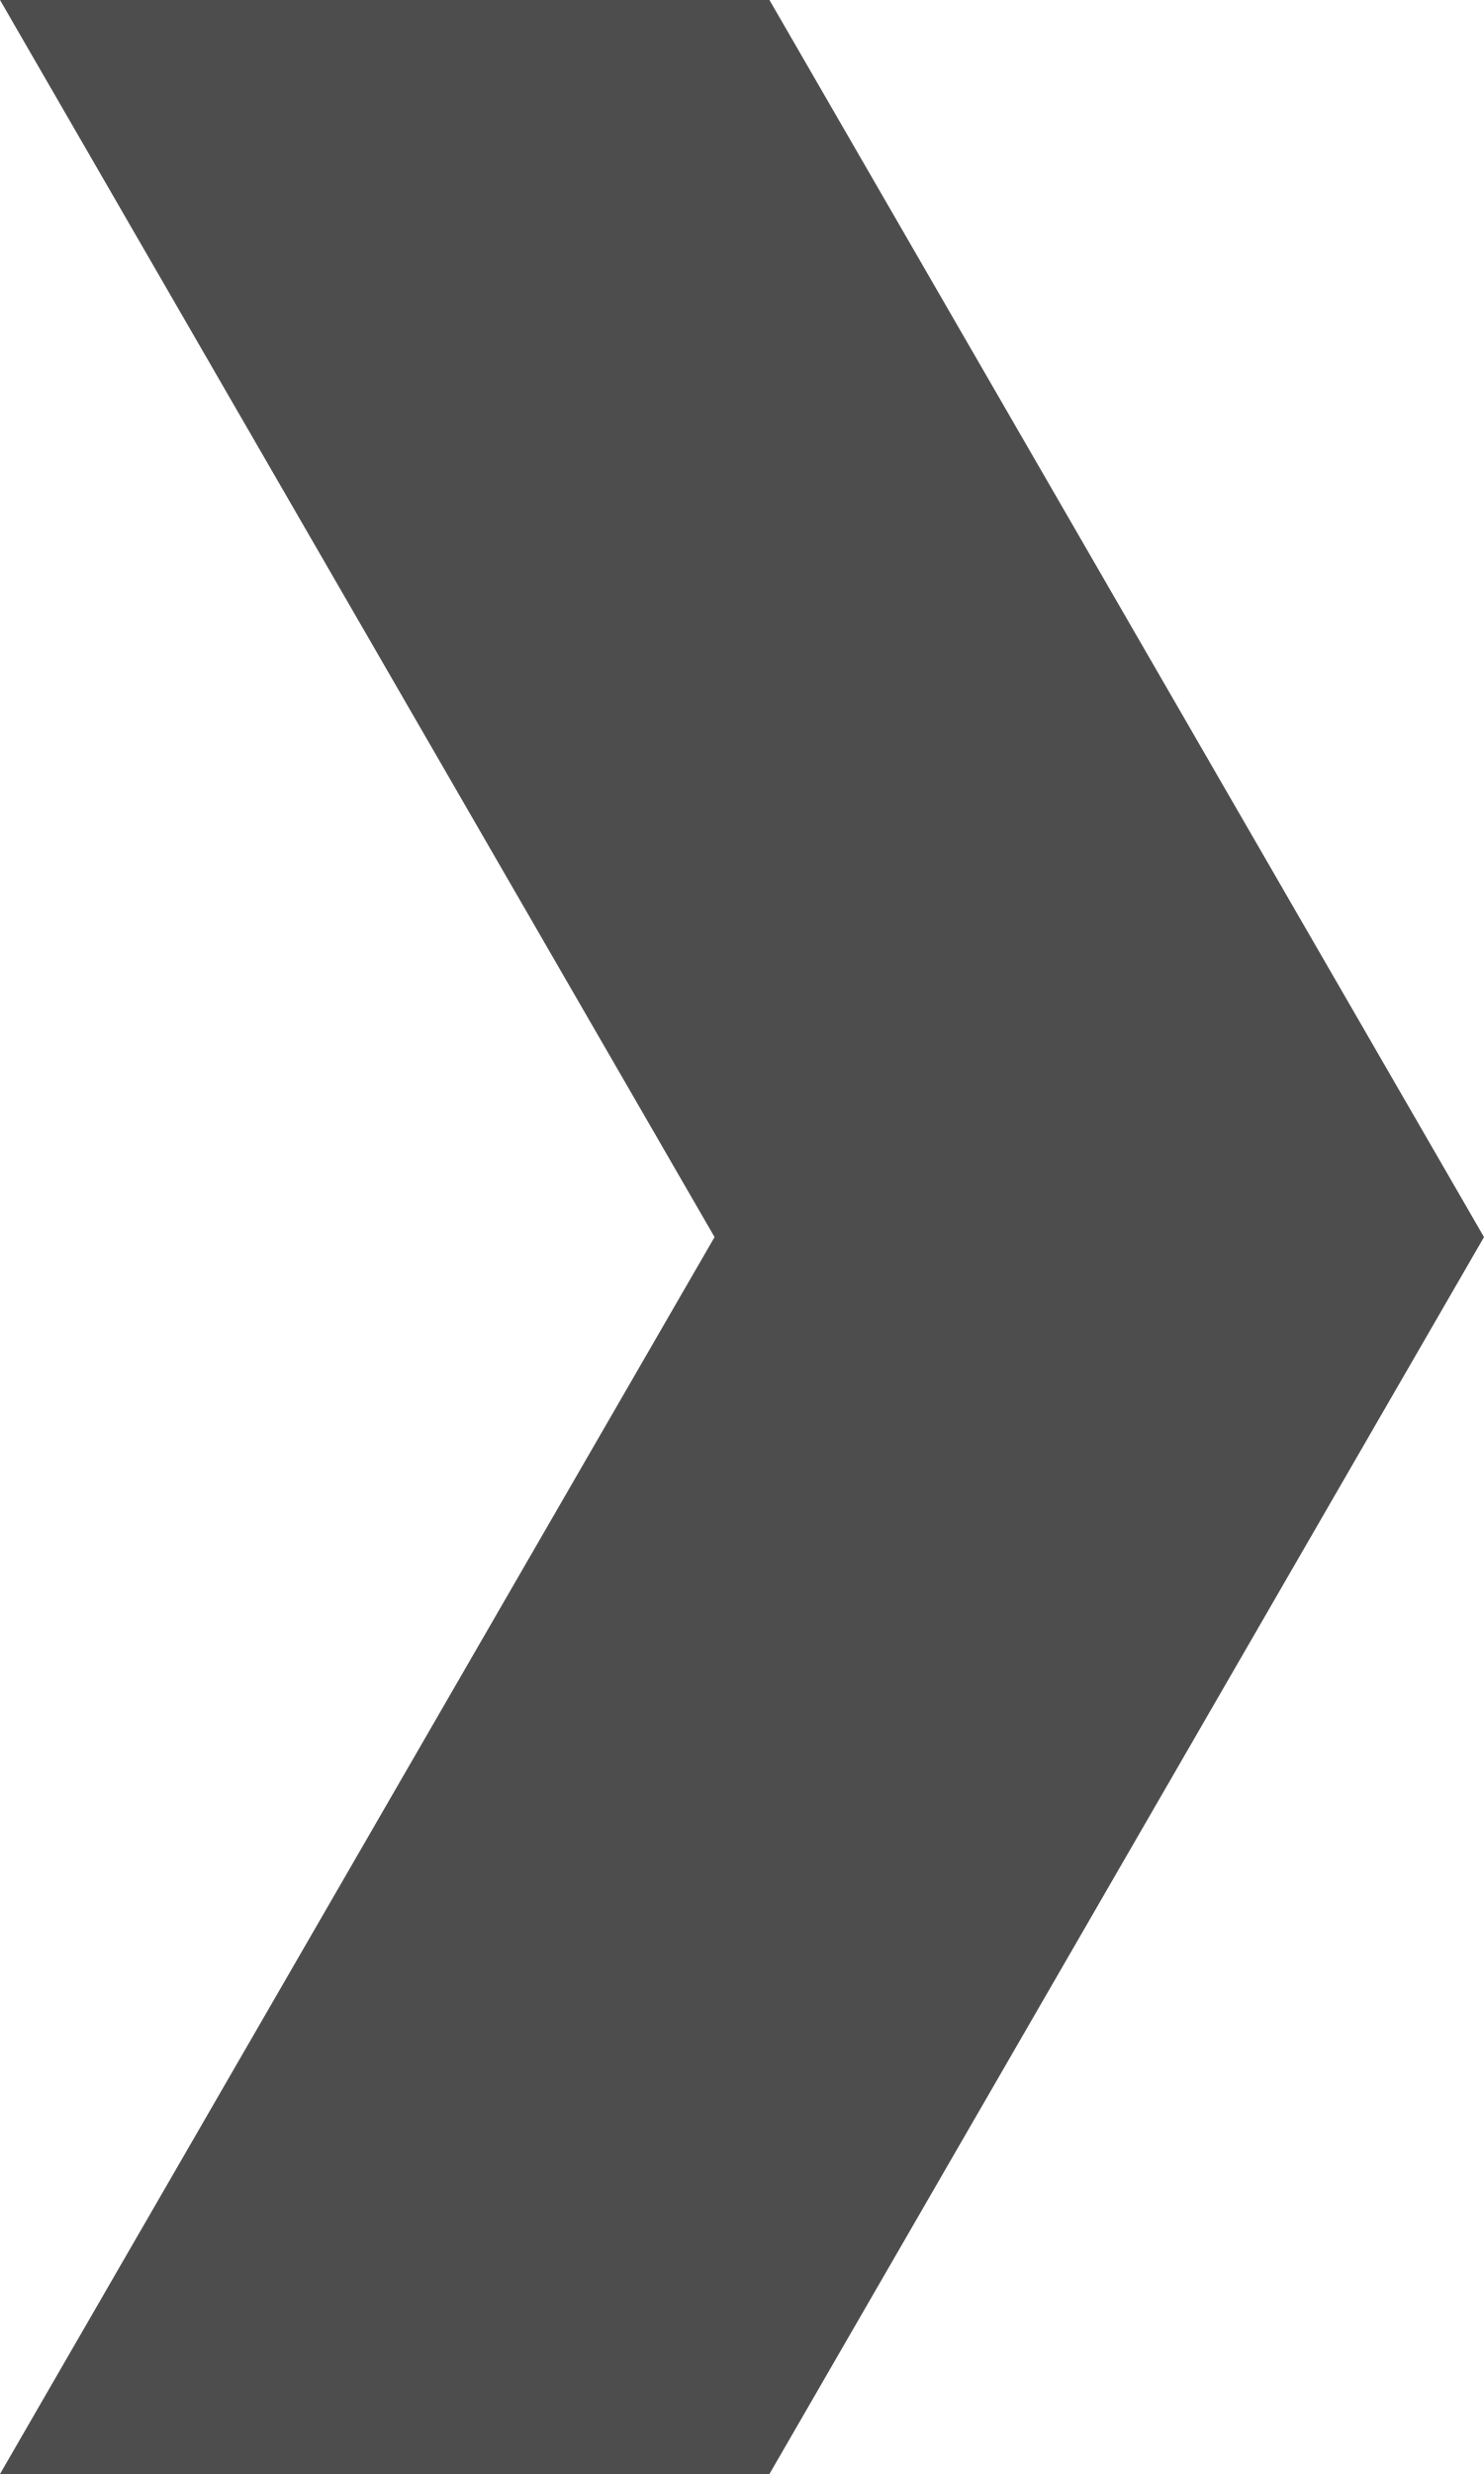
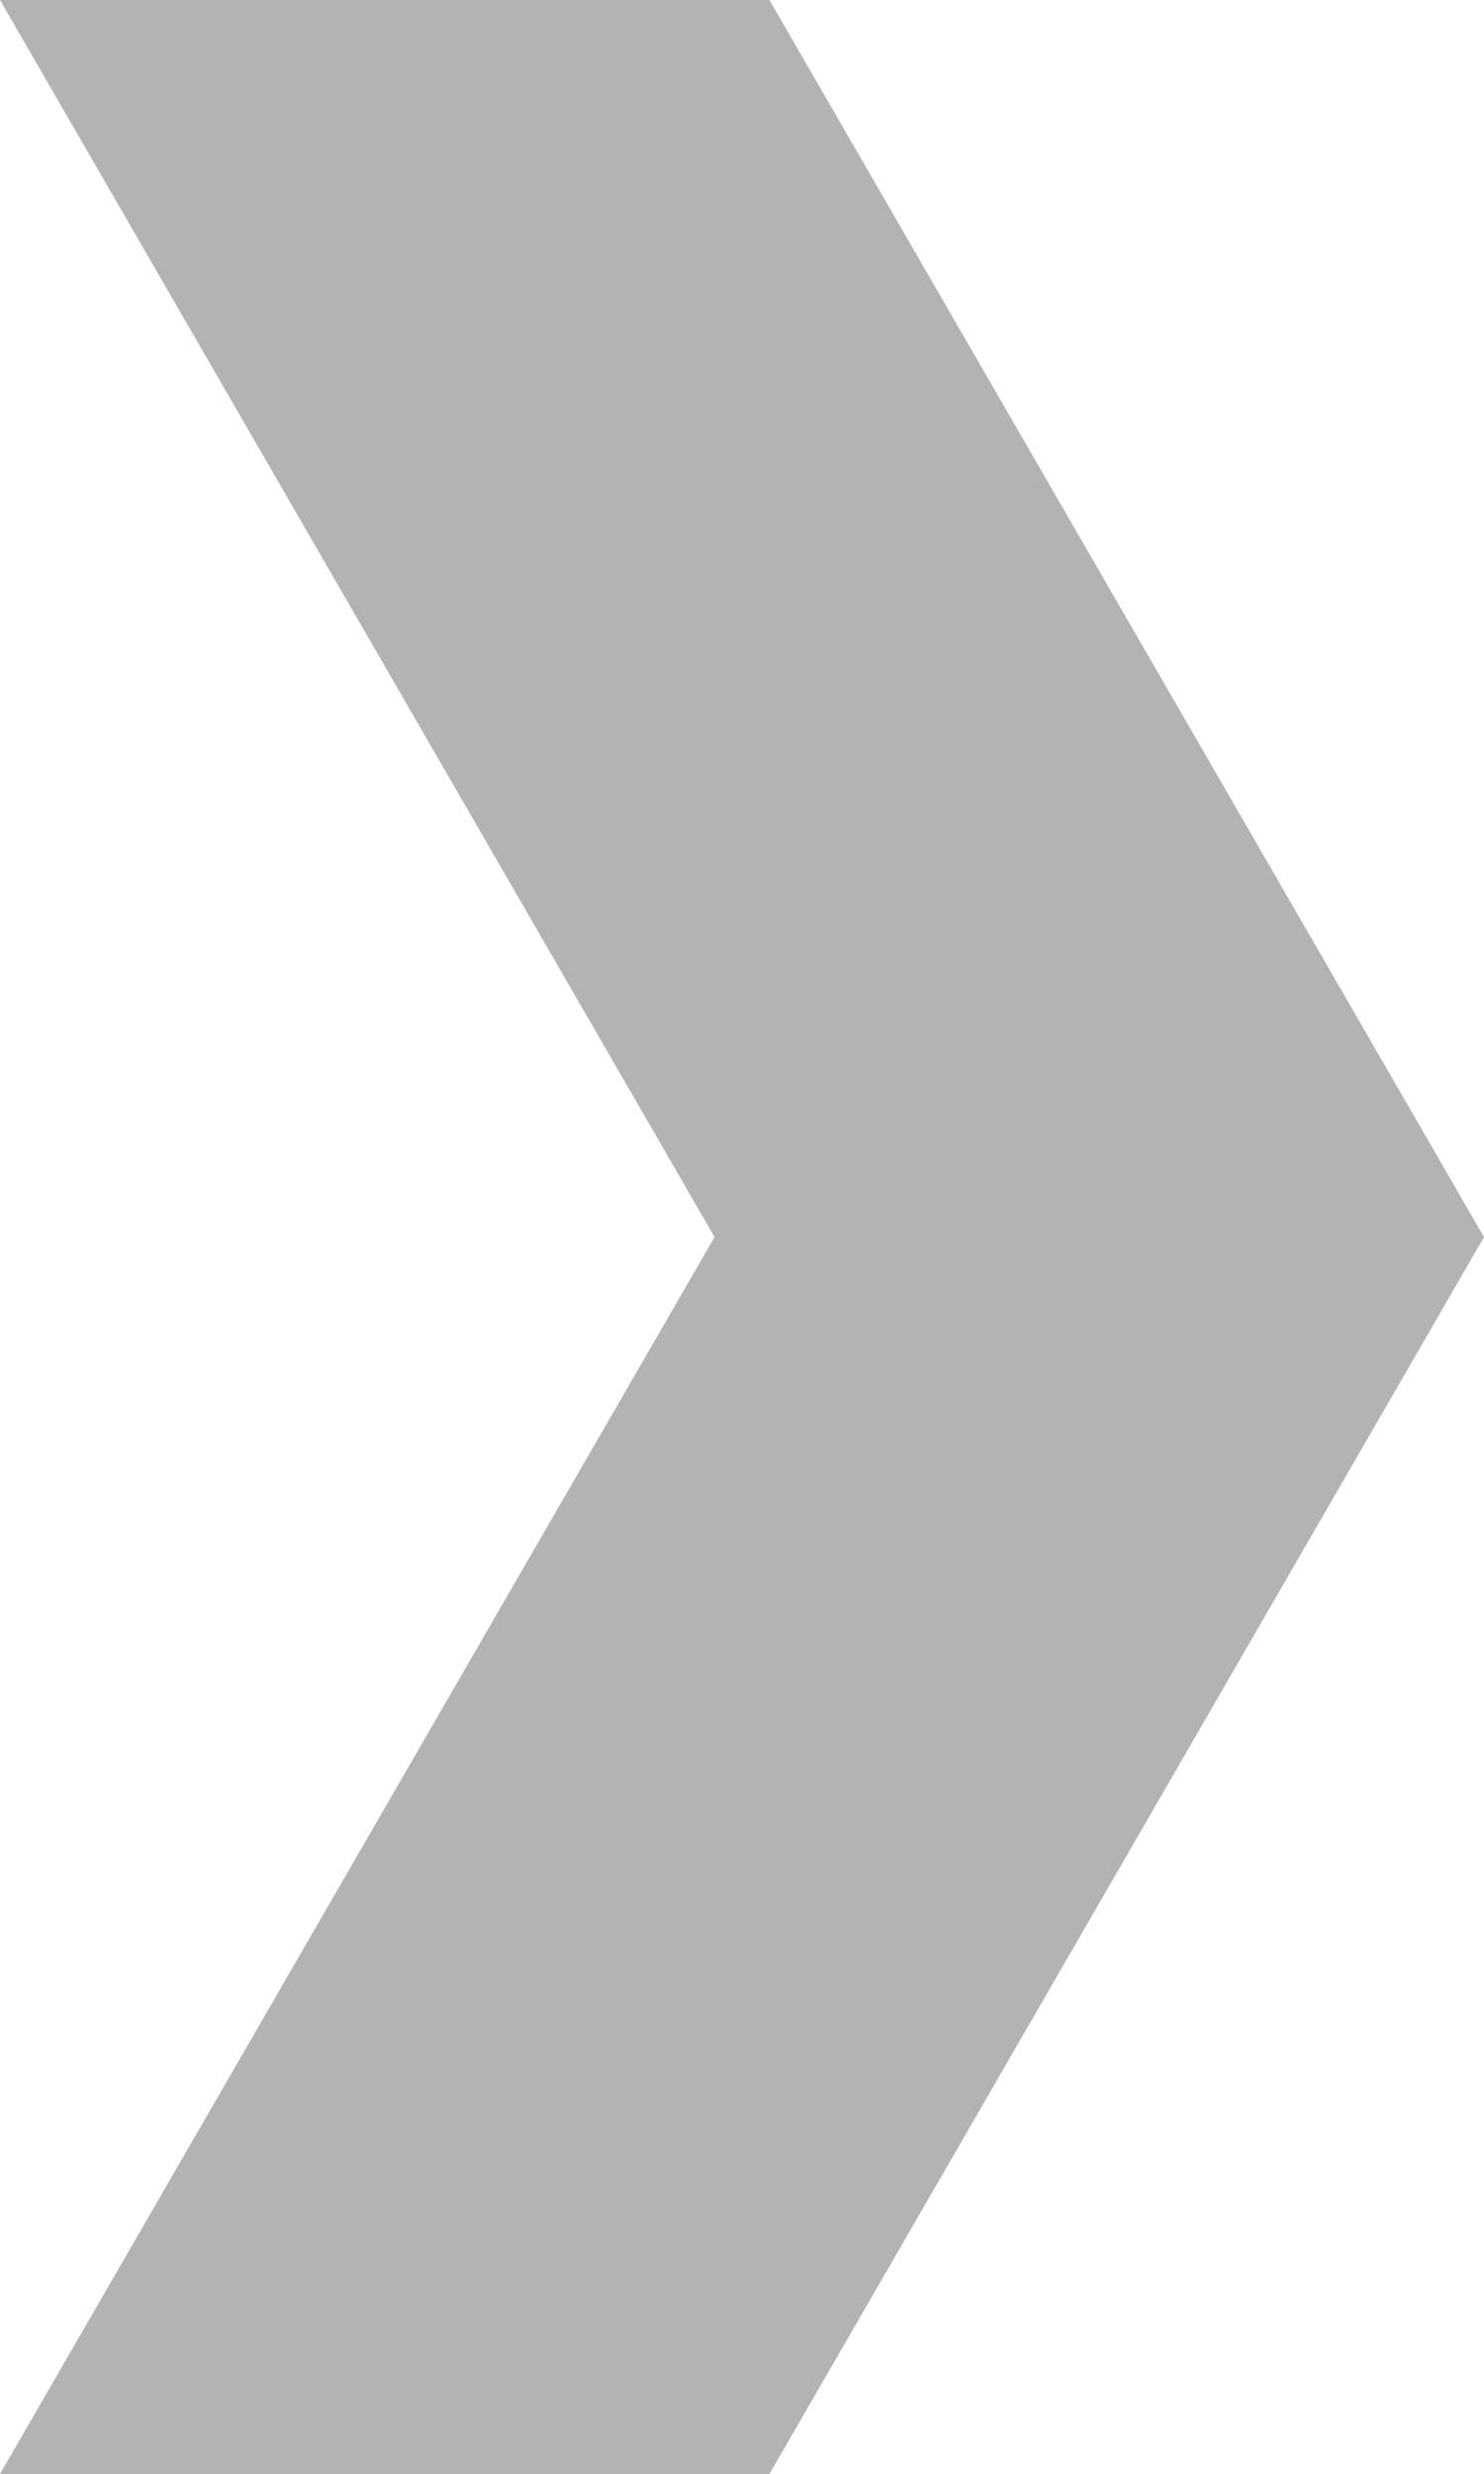
<svg xmlns="http://www.w3.org/2000/svg" version="1.1" id="Layer_1" x="0px" y="0px" width="18px" height="30px" viewBox="0 0 18 30" enable-background="new 0 0 18 30" xml:space="preserve">
  <g>
-     <path fill="#4D4D4D" d="M0,0h9.333L18,15.001L9.333,30H0l8.667-14.999L0,0z" />
+     <path fill="#B3B3B3" d="M0,0h9.333L18,15.001L9.333,30H0l8.667-14.999L0,0z" />
  </g>
</svg>
